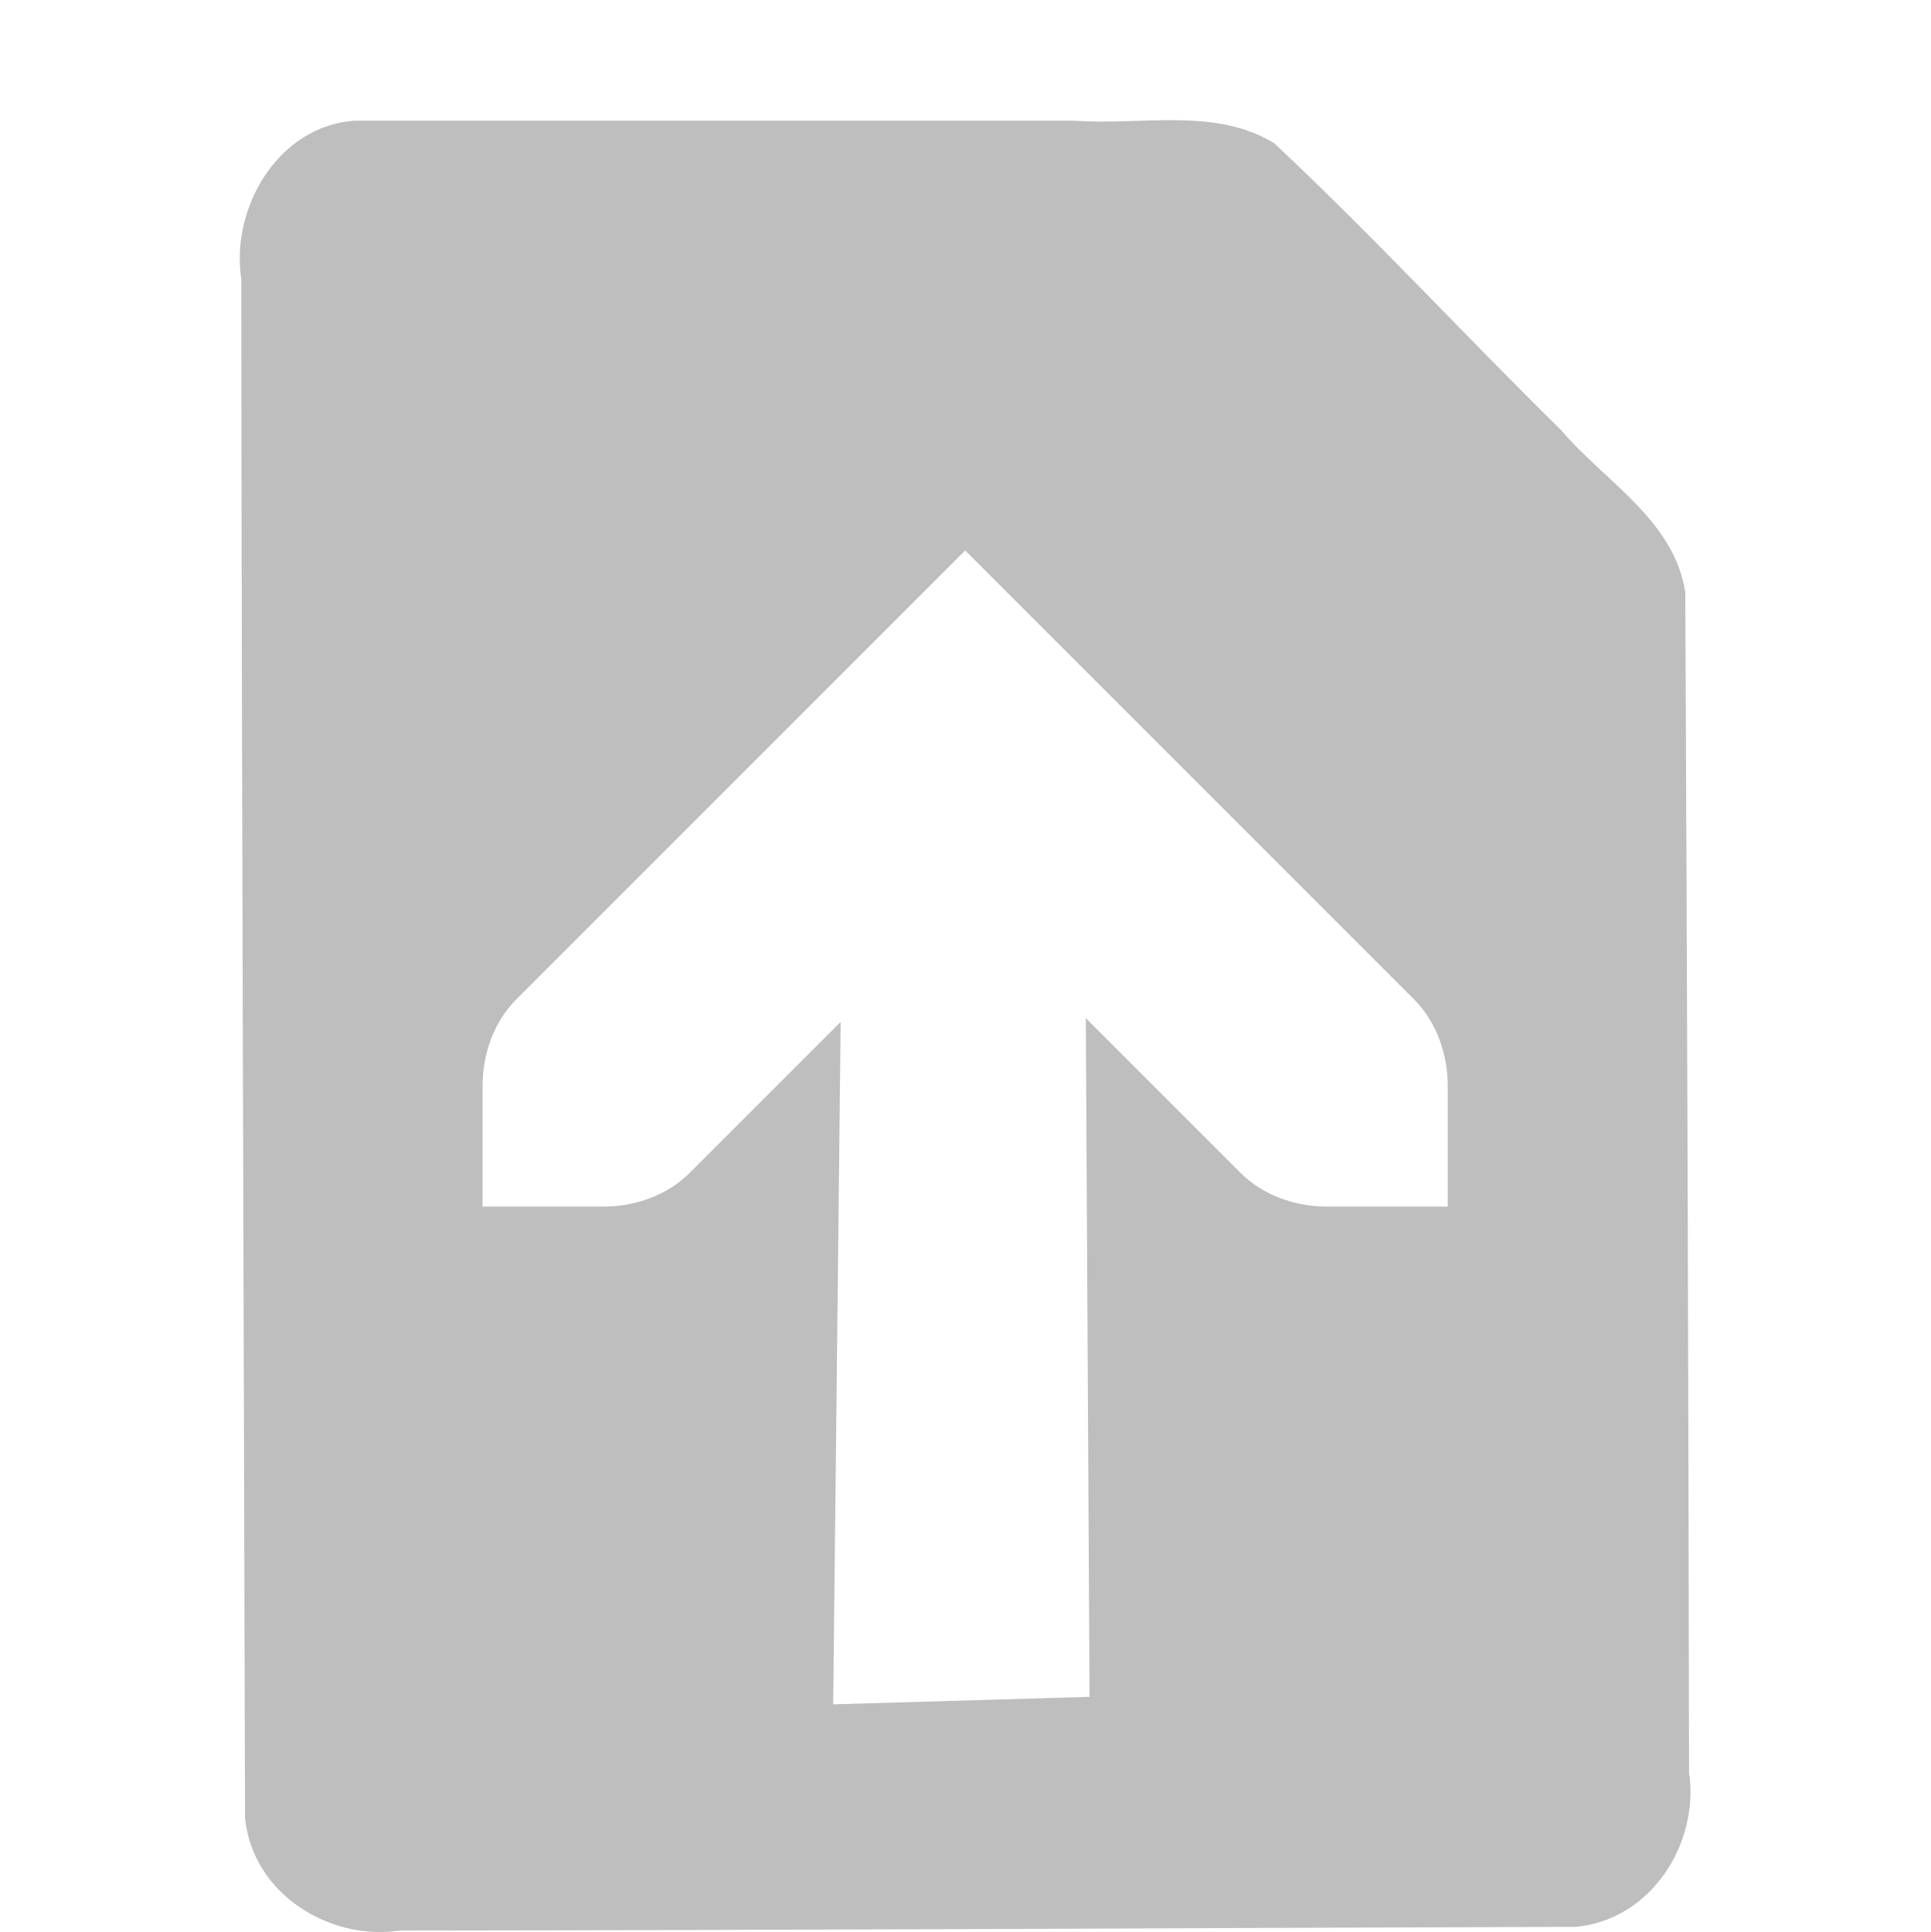
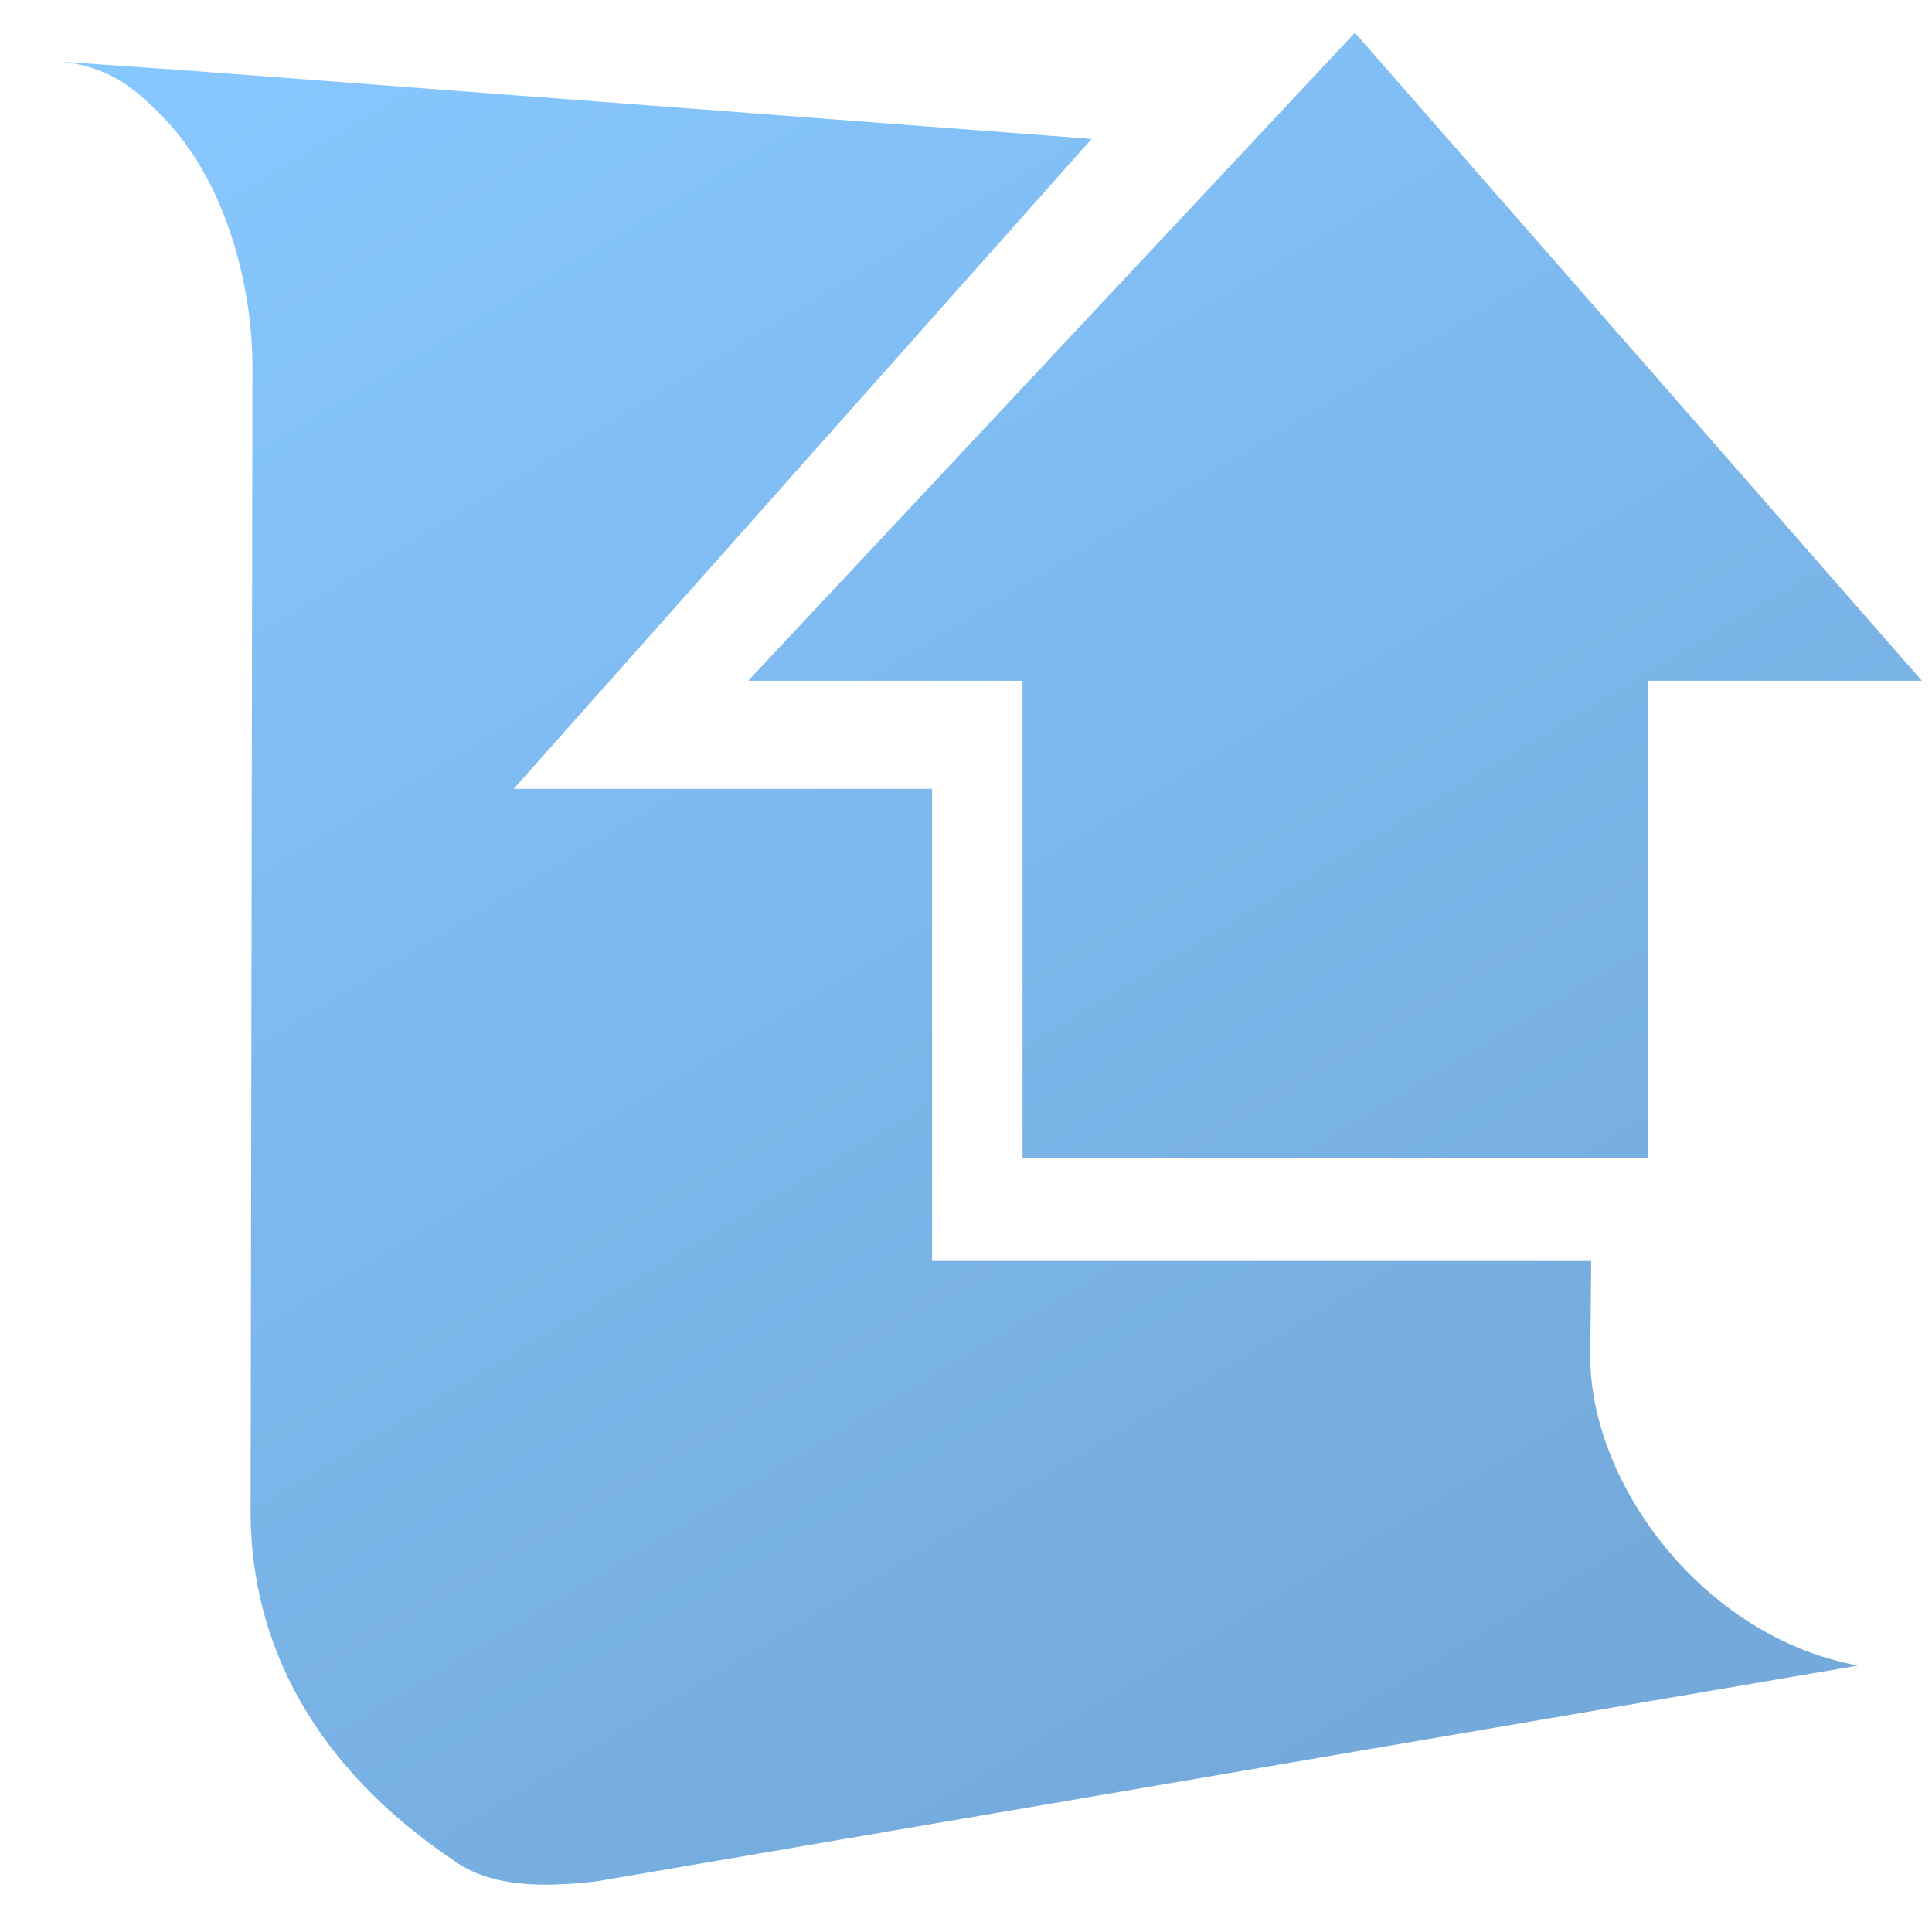
- <svg xmlns="http://www.w3.org/2000/svg" id="svg7384" version="1.1" height="16.012" width="16">
-   <defs id="defs7386" />
-   <g transform="translate(-223.0002,-647)" id="layer9" style="display:inline" />
-   <g transform="translate(-223.0002,-647)" id="layer10" />
-   <g transform="translate(-223.0002,-647)" id="layer11" />
-   <g transform="translate(-223.0002,-647)" id="layer13" />
-   <g transform="translate(-223.0002,-647)" id="layer14" />
-   <g transform="translate(-223.0002,-647)" id="layer15" style="display:inline" />
-   <g transform="translate(-223.0002,-647)" id="g71291" style="display:inline" />
-   <g transform="translate(-223.0002,-647)" id="g4953" style="display:inline" />
-   <g transform="translate(-223.0002,-647)" id="layer12" style="display:inline">
-     <g transform="matrix(1,0,0,0.9983658,223.0002,646.9687)" id="g2999">
-       <g transform="translate(-62,-740)" id="layer9-12" style="display:inline" />
-       <g transform="translate(-62,-740)" id="layer10-9" />
-       <g transform="translate(-62,-740)" id="layer11-39" />
-       <g transform="translate(-62,-740)" id="layer12-0" />
-       <g transform="translate(-62,-740)" id="layer13-8" />
-       <g transform="translate(-62,-740)" id="layer14-85" style="fill:#bebebe;fill-opacity:1">
-         <path transform="matrix(1,0,0,1.001637,80,309.3275)" d="m -15.062,431 c -0.632,0.045 -1.028,0.721 -0.938,1.312 0.003,4.25 0.021,8.5 0.031,12.75 0.057,0.625 0.692,1.026 1.281,0.938 3.253,-0.003 6.497,-0.021 9.75,-0.031 0.624,-0.057 1.026,-0.692 0.938,-1.281 -0.004,-3.256 -0.016,-6.526 -0.031,-9.781 -0.094,-0.598 -0.665,-0.914 -1.031,-1.344 -0.803,-0.789 -1.555,-1.606 -2.375,-2.375 -0.49,-0.303 -1.111,-0.146 -1.656,-0.188 l -5.969,0 z m 5.062,3.562 3.719,3.719 C -6.093,438.469 -6,438.735 -6,439 l 0,1 -1,0 c -0.265,0 -0.531,-0.093 -0.719,-0.281 L -9,438.438 l 0.031,5.625 -2.125,0.062 0.062,-5.656 -1.25,1.25 C -12.469,439.907 -12.735,440 -13,440 l -1,0 0,-1 c 0,-0.265 0.093,-0.531 0.281,-0.719 L -10,434.562 z" id="path4387" style="color:#bebebe;fill-opacity:1;fill-rule:nonzero;stroke:none;stroke-width:1;marker:none;visibility:visible;display:inline;overflow:visible;enable-background:accumulate" />
-         <g transform="matrix(0,1,-1,0,375.4375,722.0316)" id="g4956-09" style="fill:#bebebe;fill-opacity:1;display:inline" />
-       </g>
-       <g transform="translate(-62,-740)" id="layer15-6" />
-       <rect x="0" y="0.031" id="rect2998" height="16" width="16" style="fill-opacity:0;fill-rule:nonzero" />
-     </g>
-     <g transform="matrix(1,0,0,0.9991535,223.0002,647)" id="g2999-5">
-       <g transform="translate(-79.99995,-682)" id="layer9-1" style="display:inline">
-         <g transform="translate(60.0002,390)" id="g35737-6-3" style="opacity:0.25" />
-         <g transform="matrix(0,1,-1,0,393.9999,665.0002)" id="g4956-7" />
-       </g>
-       <g transform="translate(-79.99995,-682)" id="layer10-4" />
-       <g transform="translate(-79.99995,-682)" id="layer11-3" />
-       <g transform="translate(-79.99995,-682)" id="layer12-1" />
-       <g transform="translate(-79.99995,-682)" id="layer13-4" />
-       <g transform="translate(-79.99995,-682)" id="layer14-6" />
-       <g transform="translate(-79.99995,-682)" id="layer15-9" style="display:inline" />
-       <g transform="translate(-79.99995,-682)" id="g4953-8" style="display:inline" />
-     </g>
+ <svg xmlns="http://www.w3.org/2000/svg" xmlns:xlink="http://www.w3.org/1999/xlink" width="128" height="128" id="svg2" version="1.0">
+   <defs id="defs4">
+     <linearGradient xlink:href="#linearGradient5316" id="linearGradient4177" x1="22.03" y1="-2.05" x2="91.723" y2="114.102" gradientUnits="userSpaceOnUse" />
+     <linearGradient id="linearGradient5316">
+       <stop style="stop-color:#87c7ff;stop-opacity:1;" offset="0" id="stop5320" />
+       <stop style="stop-color:#74aadb;stop-opacity:1;" offset="1" id="stop5322" />
+     </linearGradient>
+   </defs>
+   <g id="layer1">
+     <path style="display:inline;fill:url(#linearGradient4177);fill-rule:evenodd;stroke:none;stroke-width:2.667;stroke-linecap:round;stroke-linejoin:round;stroke-miterlimit:4;stroke-dasharray:none;stroke-opacity:1" d="M 89.766 2.166 L 49.568 45.104 L 67.746 45.104 L 67.746 76.701 L 109.162 76.701 L 109.162 45.104 L 127.332 45.104 L 89.766 2.166 z M 3.943 4.08 C 7.169 4.39 8.886 5.764 10.918 7.883 C 14.938 12.075 16.729 18.843 16.725 24.359 L 16.602 100.359 C 16.675 108.669 20.545 116.937 30.295 123.424 C 32.735 125.034 35.981 125.034 39.412 124.662 L 123.102 110.348 C 112.708 108.431 105.277 98.132 105.361 89.76 L 105.422 83.543 L 61.752 83.543 L 61.752 52.266 L 34.033 52.266 L 72.322 9.203 L 12.1 4.645 L 3.943 4.08 z " id="path14080" />
  </g>
</svg>
